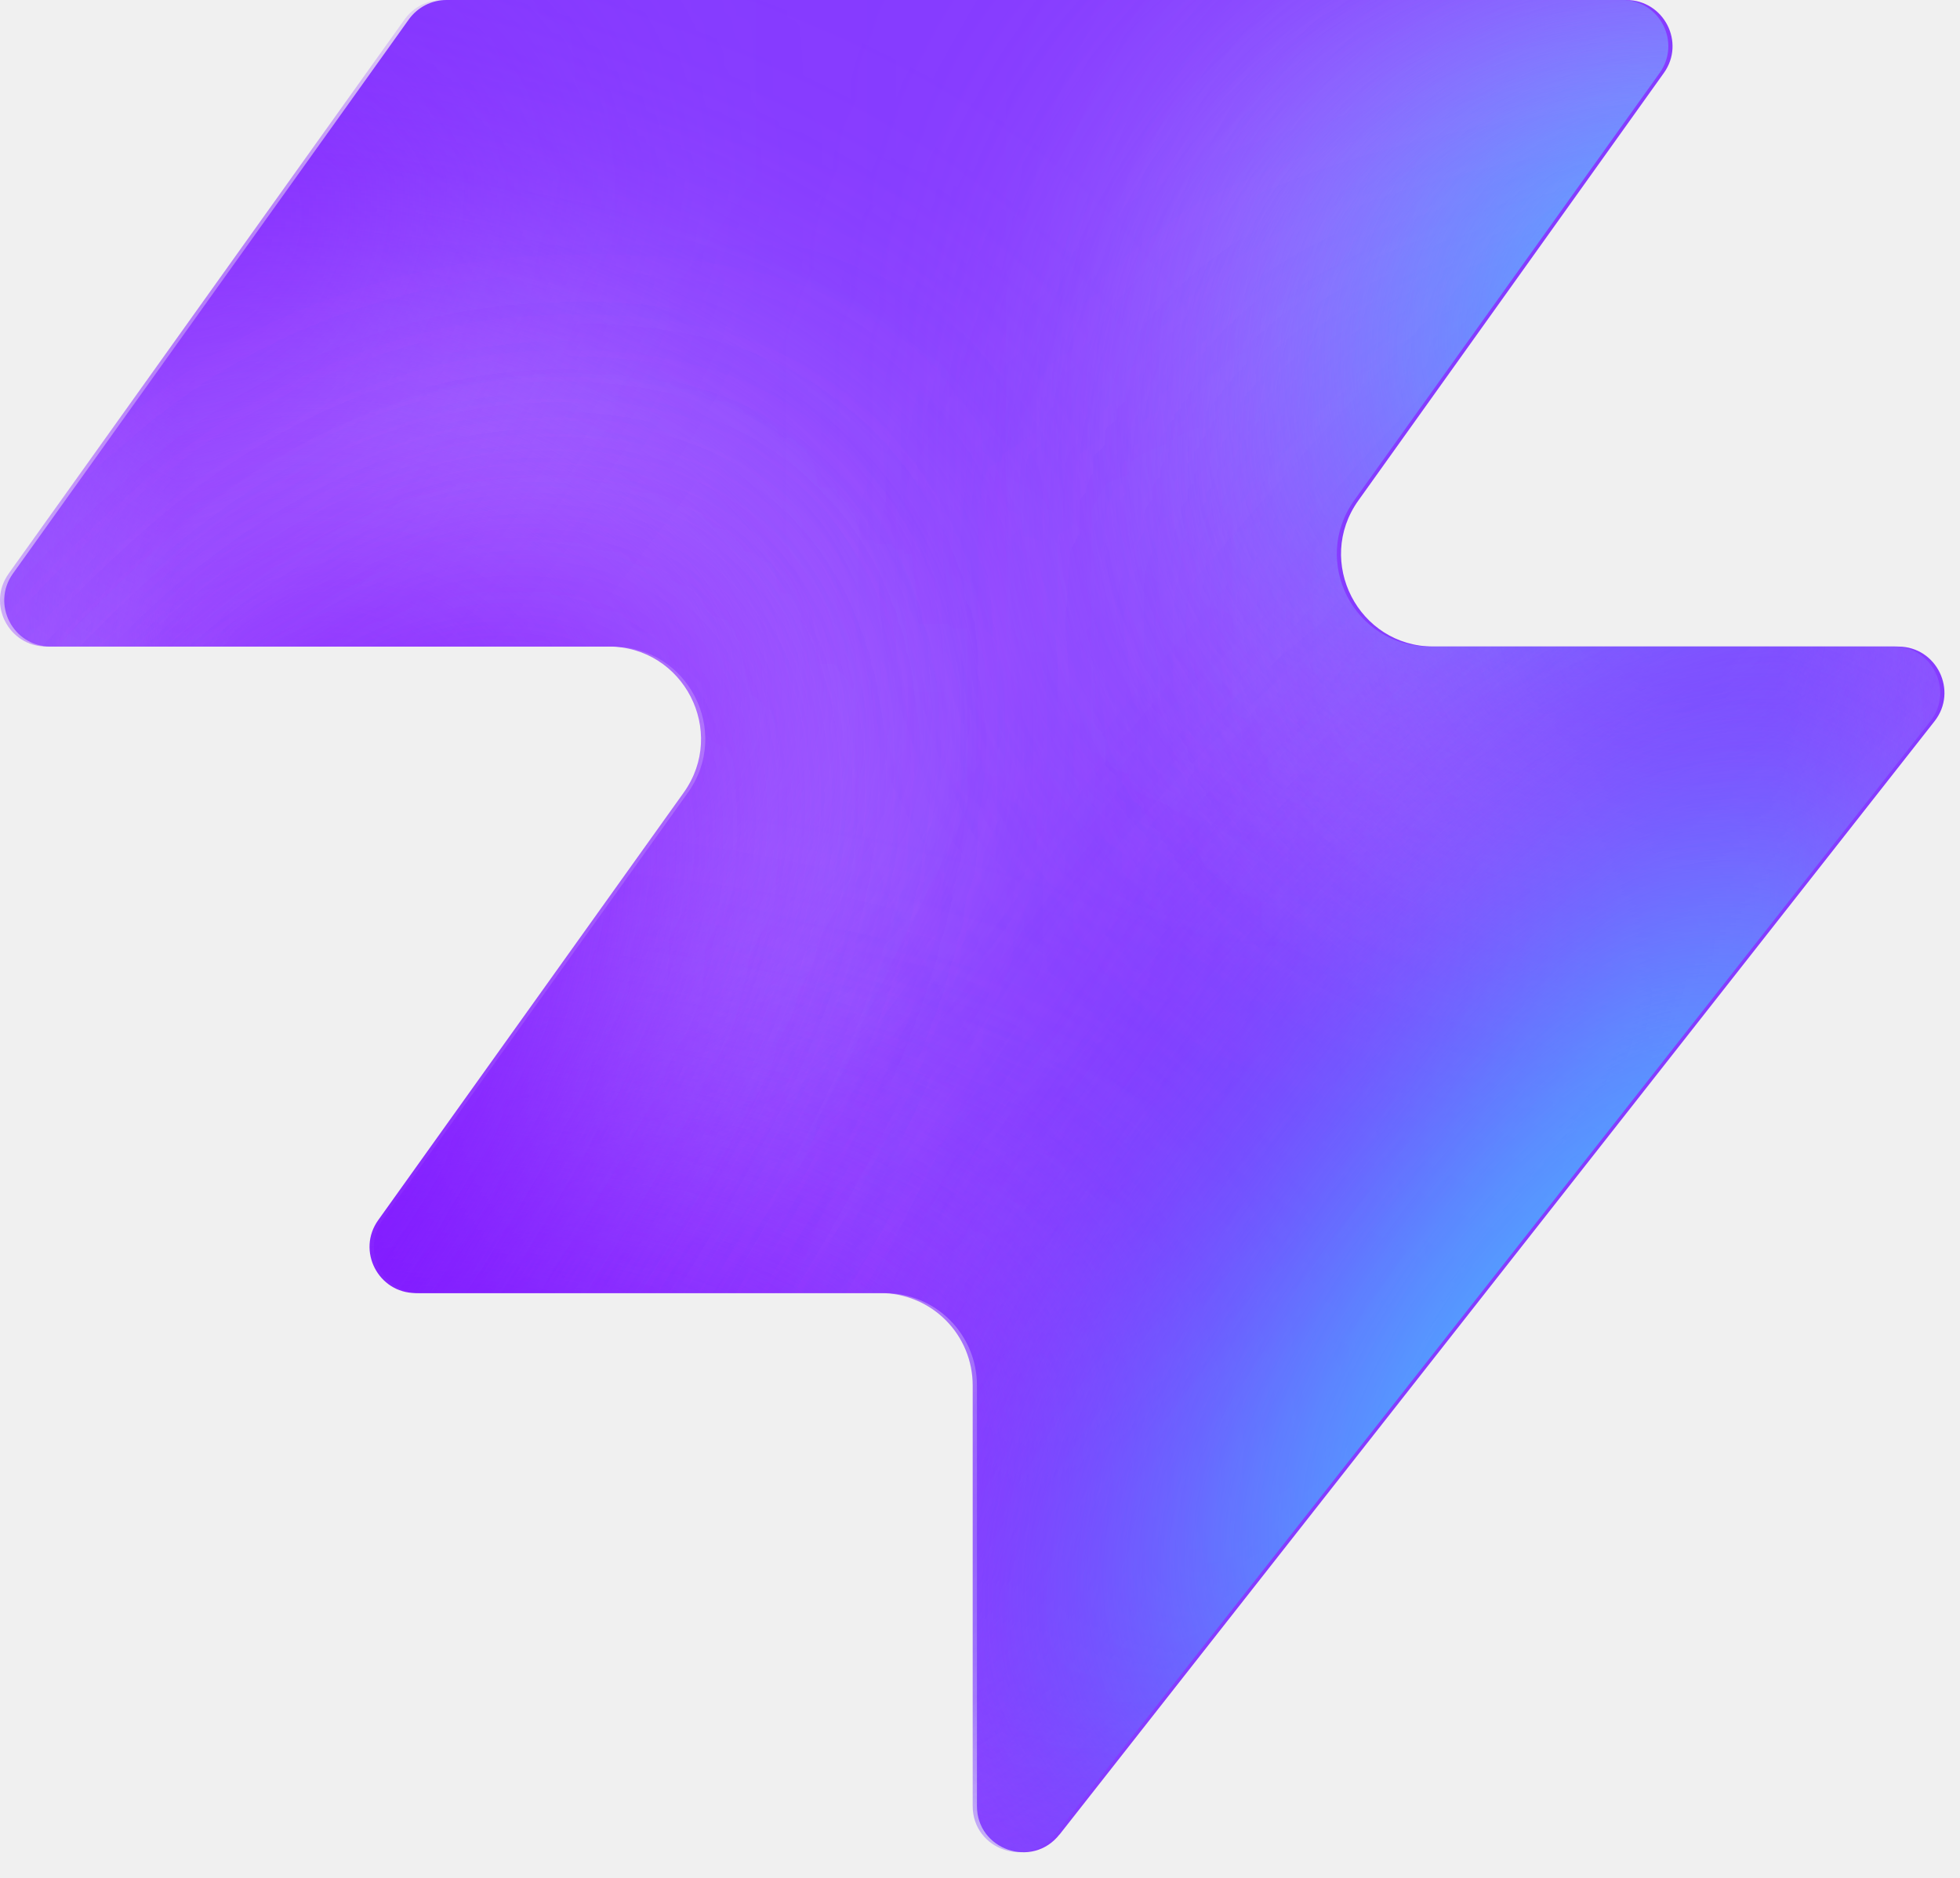
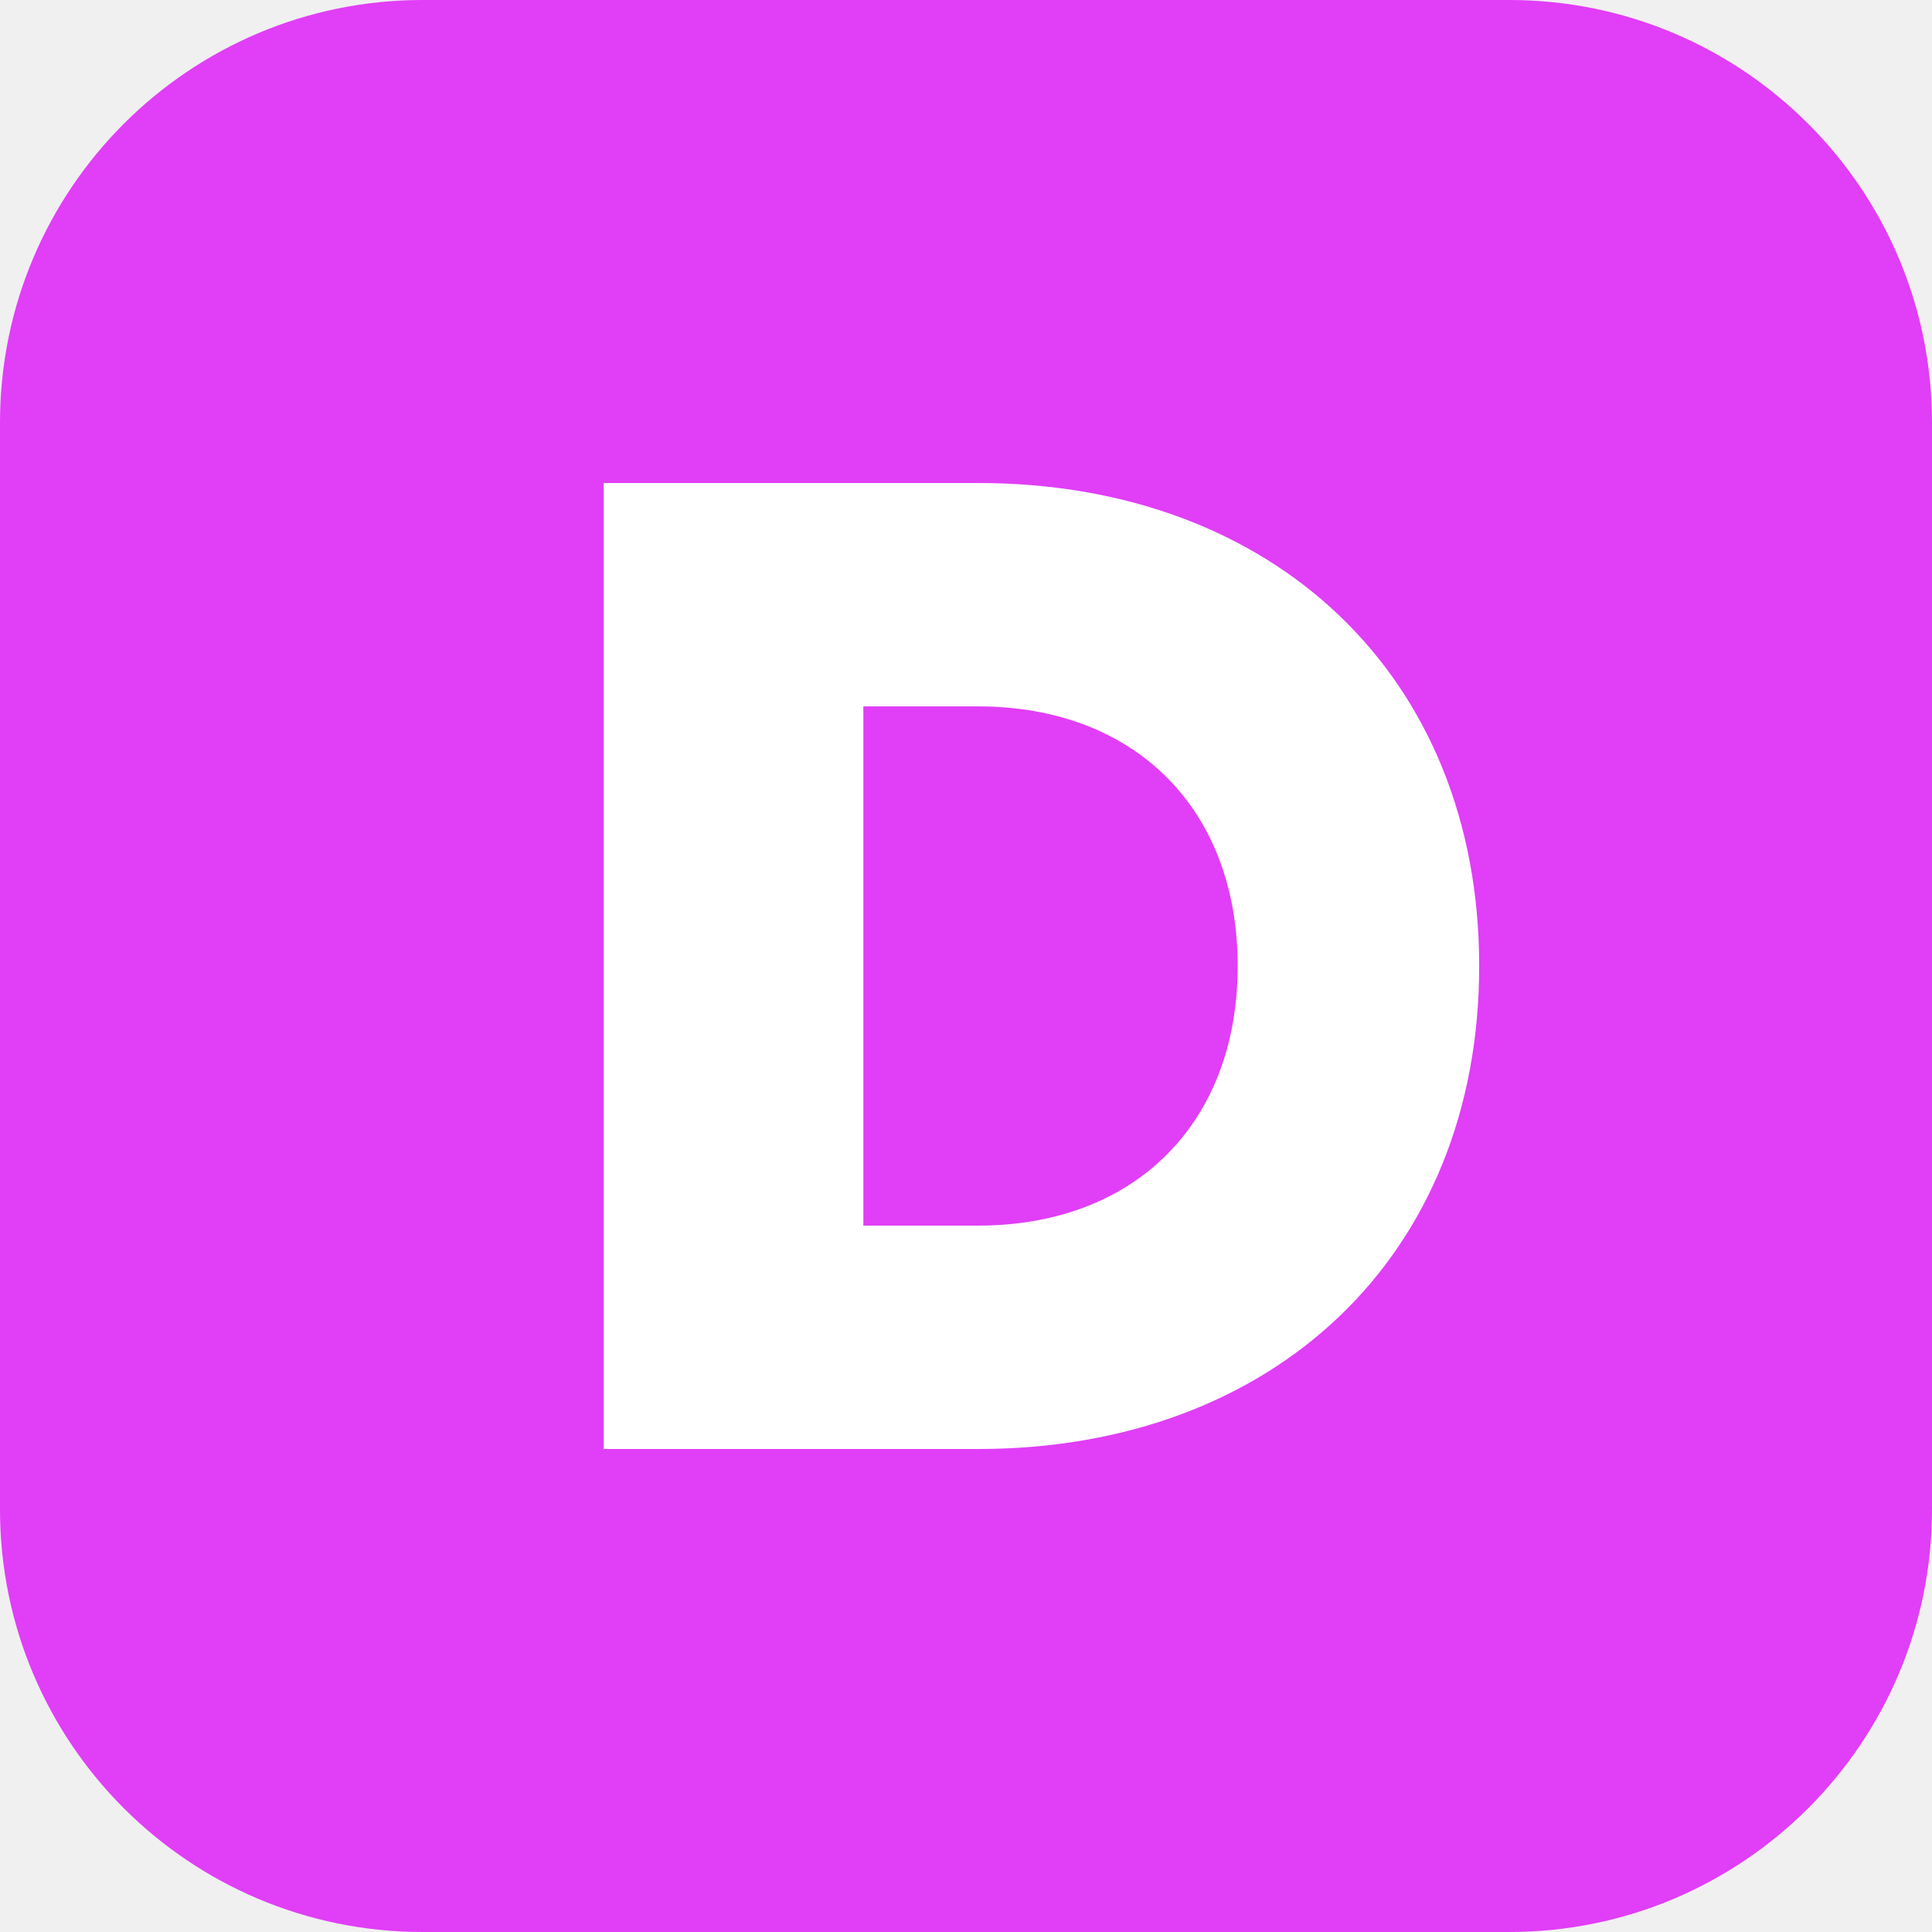
- <svg xmlns="http://www.w3.org/2000/svg" width="48" height="46" fill="none" viewBox="0 0 48 46">
-   <path fill="#863bff" d="M25.946 44.938c-.664.845-2.021.375-2.021-.698V33.937a2.26 2.26 0 0 0-2.262-2.262H10.287c-.92 0-1.456-1.04-.92-1.788l7.48-10.471c1.07-1.497 0-3.578-1.842-3.578H1.237c-.92 0-1.456-1.04-.92-1.788L10.013.474c.214-.297.556-.474.92-.474h28.894c.92 0 1.456 1.04.92 1.788l-7.48 10.471c-1.07 1.498 0 3.579 1.842 3.579h11.377c.943 0 1.473 1.088.89 1.83L25.947 44.94z" style="fill:#863bff;fill:color(display-p3 .525 .23 1);fill-opacity:1" />
-   <mask id="a" width="48" height="46" x="0" y="0" maskUnits="userSpaceOnUse" style="mask-type:alpha">
-     <path fill="#000" d="M25.842 44.938c-.664.844-2.021.375-2.021-.698V33.937a2.26 2.26 0 0 0-2.262-2.262H10.183c-.92 0-1.456-1.04-.92-1.788l7.48-10.471c1.07-1.498 0-3.579-1.842-3.579H1.133c-.92 0-1.456-1.04-.92-1.787L9.91.473c.214-.297.556-.474.92-.474h28.894c.92 0 1.456 1.04.92 1.788l-7.48 10.471c-1.07 1.498 0 3.578 1.842 3.578h11.377c.943 0 1.473 1.088.89 1.832L25.843 44.94z" style="fill:#000;fill-opacity:1" />
-   </mask>
-   <g mask="url(#a)">
-     <g filter="url(#b)">
-       <ellipse cx="5.508" cy="14.704" fill="#ede6ff" rx="5.508" ry="14.704" style="fill:#ede6ff;fill:color(display-p3 .927 .903 1);fill-opacity:1" transform="matrix(.00324 1 1 -.00324 -4.47 31.516)" />
-     </g>
-     <g filter="url(#c)">
-       <ellipse cx="10.399" cy="29.851" fill="#ede6ff" rx="10.399" ry="29.851" style="fill:#ede6ff;fill:color(display-p3 .927 .903 1);fill-opacity:1" transform="matrix(.00324 1 1 -.00324 -39.328 7.883)" />
-     </g>
-     <g filter="url(#d)">
-       <ellipse cx="5.508" cy="30.487" fill="#7e14ff" rx="5.508" ry="30.487" style="fill:#7e14ff;fill:color(display-p3 .492 .077 1);fill-opacity:1" transform="rotate(89.814 -25.913 -14.639)scale(1 -1)" />
-     </g>
-     <g filter="url(#e)">
-       <ellipse cx="5.508" cy="30.599" fill="#7e14ff" rx="5.508" ry="30.599" style="fill:#7e14ff;fill:color(display-p3 .492 .077 1);fill-opacity:1" transform="rotate(89.814 -32.644 -3.334)scale(1 -1)" />
-     </g>
-     <g filter="url(#f)">
-       <ellipse cx="5.508" cy="30.599" fill="#7e14ff" rx="5.508" ry="30.599" style="fill:#7e14ff;fill:color(display-p3 .492 .077 1);fill-opacity:1" transform="matrix(.00324 1 1 -.00324 -34.34 30.47)" />
-     </g>
-     <g filter="url(#g)">
-       <ellipse cx="14.072" cy="22.078" fill="#ede6ff" rx="14.072" ry="22.078" style="fill:#ede6ff;fill:color(display-p3 .927 .903 1);fill-opacity:1" transform="rotate(93.35 24.506 48.493)scale(-1 1)" />
-     </g>
-     <g filter="url(#h)">
-       <ellipse cx="3.47" cy="21.501" fill="#7e14ff" rx="3.47" ry="21.501" style="fill:#7e14ff;fill:color(display-p3 .492 .077 1);fill-opacity:1" transform="rotate(89.009 28.708 47.59)scale(-1 1)" />
-     </g>
-     <g filter="url(#i)">
-       <ellipse cx="3.47" cy="21.501" fill="#7e14ff" rx="3.47" ry="21.501" style="fill:#7e14ff;fill:color(display-p3 .492 .077 1);fill-opacity:1" transform="rotate(89.009 28.708 47.59)scale(-1 1)" />
-     </g>
-     <g filter="url(#j)">
-       <ellipse cx=".387" cy="8.972" fill="#7e14ff" rx="4.407" ry="29.108" style="fill:#7e14ff;fill:color(display-p3 .492 .077 1);fill-opacity:1" transform="rotate(39.51 .387 8.972)" />
-     </g>
-     <g filter="url(#k)">
-       <ellipse cx="47.523" cy="-6.092" fill="#7e14ff" rx="4.407" ry="29.108" style="fill:#7e14ff;fill:color(display-p3 .492 .077 1);fill-opacity:1" transform="rotate(37.892 47.523 -6.092)" />
-     </g>
-     <g filter="url(#l)">
-       <ellipse cx="41.412" cy="6.333" fill="#47bfff" rx="5.971" ry="9.665" style="fill:#47bfff;fill:color(display-p3 .28 .748 1);fill-opacity:1" transform="rotate(37.892 41.412 6.333)" />
-     </g>
-     <g filter="url(#m)">
-       <ellipse cx="-1.879" cy="38.332" fill="#7e14ff" rx="4.407" ry="29.108" style="fill:#7e14ff;fill:color(display-p3 .492 .077 1);fill-opacity:1" transform="rotate(37.892 -1.88 38.332)" />
-     </g>
-     <g filter="url(#n)">
-       <ellipse cx="-1.879" cy="38.332" fill="#7e14ff" rx="4.407" ry="29.108" style="fill:#7e14ff;fill:color(display-p3 .492 .077 1);fill-opacity:1" transform="rotate(37.892 -1.88 38.332)" />
-     </g>
-     <g filter="url(#o)">
-       <ellipse cx="35.651" cy="29.907" fill="#7e14ff" rx="4.407" ry="29.108" style="fill:#7e14ff;fill:color(display-p3 .492 .077 1);fill-opacity:1" transform="rotate(37.892 35.651 29.907)" />
-     </g>
-     <g filter="url(#p)">
-       <ellipse cx="38.418" cy="32.4" fill="#47bfff" rx="5.971" ry="15.297" style="fill:#47bfff;fill:color(display-p3 .28 .748 1);fill-opacity:1" transform="rotate(37.892 38.418 32.4)" />
-     </g>
-   </g>
-   <defs>
-     <filter id="b" width="60.045" height="41.654" x="-19.77" y="16.149" color-interpolation-filters="sRGB" filterUnits="userSpaceOnUse">
-       <feFlood flood-opacity="0" result="BackgroundImageFix" />
-       <feBlend in="SourceGraphic" in2="BackgroundImageFix" result="shape" />
-       <feGaussianBlur result="effect1_foregroundBlur_2002_17158" stdDeviation="7.659" />
-     </filter>
-     <filter id="c" width="90.34" height="51.437" x="-54.613" y="-7.533" color-interpolation-filters="sRGB" filterUnits="userSpaceOnUse">
-       <feFlood flood-opacity="0" result="BackgroundImageFix" />
-       <feBlend in="SourceGraphic" in2="BackgroundImageFix" result="shape" />
-       <feGaussianBlur result="effect1_foregroundBlur_2002_17158" stdDeviation="7.659" />
-     </filter>
-     <filter id="d" width="79.355" height="29.4" x="-49.64" y="2.03" color-interpolation-filters="sRGB" filterUnits="userSpaceOnUse">
-       <feFlood flood-opacity="0" result="BackgroundImageFix" />
-       <feBlend in="SourceGraphic" in2="BackgroundImageFix" result="shape" />
-       <feGaussianBlur result="effect1_foregroundBlur_2002_17158" stdDeviation="4.596" />
-     </filter>
-     <filter id="e" width="79.579" height="29.4" x="-45.045" y="20.029" color-interpolation-filters="sRGB" filterUnits="userSpaceOnUse">
-       <feFlood flood-opacity="0" result="BackgroundImageFix" />
-       <feBlend in="SourceGraphic" in2="BackgroundImageFix" result="shape" />
-       <feGaussianBlur result="effect1_foregroundBlur_2002_17158" stdDeviation="4.596" />
-     </filter>
-     <filter id="f" width="79.579" height="29.4" x="-43.513" y="21.178" color-interpolation-filters="sRGB" filterUnits="userSpaceOnUse">
-       <feFlood flood-opacity="0" result="BackgroundImageFix" />
-       <feBlend in="SourceGraphic" in2="BackgroundImageFix" result="shape" />
-       <feGaussianBlur result="effect1_foregroundBlur_2002_17158" stdDeviation="4.596" />
-     </filter>
-     <filter id="g" width="74.749" height="58.852" x="15.756" y="-17.901" color-interpolation-filters="sRGB" filterUnits="userSpaceOnUse">
-       <feFlood flood-opacity="0" result="BackgroundImageFix" />
-       <feBlend in="SourceGraphic" in2="BackgroundImageFix" result="shape" />
-       <feGaussianBlur result="effect1_foregroundBlur_2002_17158" stdDeviation="7.659" />
-     </filter>
-     <filter id="h" width="61.377" height="25.362" x="23.548" y="2.284" color-interpolation-filters="sRGB" filterUnits="userSpaceOnUse">
-       <feFlood flood-opacity="0" result="BackgroundImageFix" />
-       <feBlend in="SourceGraphic" in2="BackgroundImageFix" result="shape" />
-       <feGaussianBlur result="effect1_foregroundBlur_2002_17158" stdDeviation="4.596" />
-     </filter>
-     <filter id="i" width="61.377" height="25.362" x="23.548" y="2.284" color-interpolation-filters="sRGB" filterUnits="userSpaceOnUse">
-       <feFlood flood-opacity="0" result="BackgroundImageFix" />
-       <feBlend in="SourceGraphic" in2="BackgroundImageFix" result="shape" />
-       <feGaussianBlur result="effect1_foregroundBlur_2002_17158" stdDeviation="4.596" />
-     </filter>
-     <filter id="j" width="56.045" height="63.649" x="-27.636" y="-22.853" color-interpolation-filters="sRGB" filterUnits="userSpaceOnUse">
-       <feFlood flood-opacity="0" result="BackgroundImageFix" />
-       <feBlend in="SourceGraphic" in2="BackgroundImageFix" result="shape" />
-       <feGaussianBlur result="effect1_foregroundBlur_2002_17158" stdDeviation="4.596" />
-     </filter>
-     <filter id="k" width="54.814" height="64.646" x="20.116" y="-38.415" color-interpolation-filters="sRGB" filterUnits="userSpaceOnUse">
-       <feFlood flood-opacity="0" result="BackgroundImageFix" />
-       <feBlend in="SourceGraphic" in2="BackgroundImageFix" result="shape" />
-       <feGaussianBlur result="effect1_foregroundBlur_2002_17158" stdDeviation="4.596" />
-     </filter>
-     <filter id="l" width="33.541" height="35.313" x="24.641" y="-11.323" color-interpolation-filters="sRGB" filterUnits="userSpaceOnUse">
-       <feFlood flood-opacity="0" result="BackgroundImageFix" />
-       <feBlend in="SourceGraphic" in2="BackgroundImageFix" result="shape" />
-       <feGaussianBlur result="effect1_foregroundBlur_2002_17158" stdDeviation="4.596" />
-     </filter>
-     <filter id="m" width="54.814" height="64.646" x="-29.286" y="6.009" color-interpolation-filters="sRGB" filterUnits="userSpaceOnUse">
-       <feFlood flood-opacity="0" result="BackgroundImageFix" />
-       <feBlend in="SourceGraphic" in2="BackgroundImageFix" result="shape" />
-       <feGaussianBlur result="effect1_foregroundBlur_2002_17158" stdDeviation="4.596" />
-     </filter>
-     <filter id="n" width="54.814" height="64.646" x="-29.286" y="6.009" color-interpolation-filters="sRGB" filterUnits="userSpaceOnUse">
-       <feFlood flood-opacity="0" result="BackgroundImageFix" />
-       <feBlend in="SourceGraphic" in2="BackgroundImageFix" result="shape" />
-       <feGaussianBlur result="effect1_foregroundBlur_2002_17158" stdDeviation="4.596" />
-     </filter>
-     <filter id="o" width="54.814" height="64.646" x="8.244" y="-2.416" color-interpolation-filters="sRGB" filterUnits="userSpaceOnUse">
-       <feFlood flood-opacity="0" result="BackgroundImageFix" />
-       <feBlend in="SourceGraphic" in2="BackgroundImageFix" result="shape" />
-       <feGaussianBlur result="effect1_foregroundBlur_2002_17158" stdDeviation="4.596" />
-     </filter>
-     <filter id="p" width="39.409" height="43.623" x="18.713" y="10.588" color-interpolation-filters="sRGB" filterUnits="userSpaceOnUse">
-       <feFlood flood-opacity="0" result="BackgroundImageFix" />
-       <feBlend in="SourceGraphic" in2="BackgroundImageFix" result="shape" />
-       <feGaussianBlur result="effect1_foregroundBlur_2002_17158" stdDeviation="4.596" />
-     </filter>
-   </defs>
+ <svg xmlns="http://www.w3.org/2000/svg" viewBox="0 0 32 32">
+   <rect width="32" height="32" rx="7" fill="#e13ef7" />
+   <path fill-rule="evenodd" d="M10 8h6.2c4.9 0 8.3 3.2 8.3 8s-3.4 8-8.3 8H10V8zm4.3 3.7v8.6h1.9c2.6 0 4.3-1.7 4.3-4.3s-1.7-4.3-4.3-4.3h-1.9z" fill="#fff" />
</svg>
